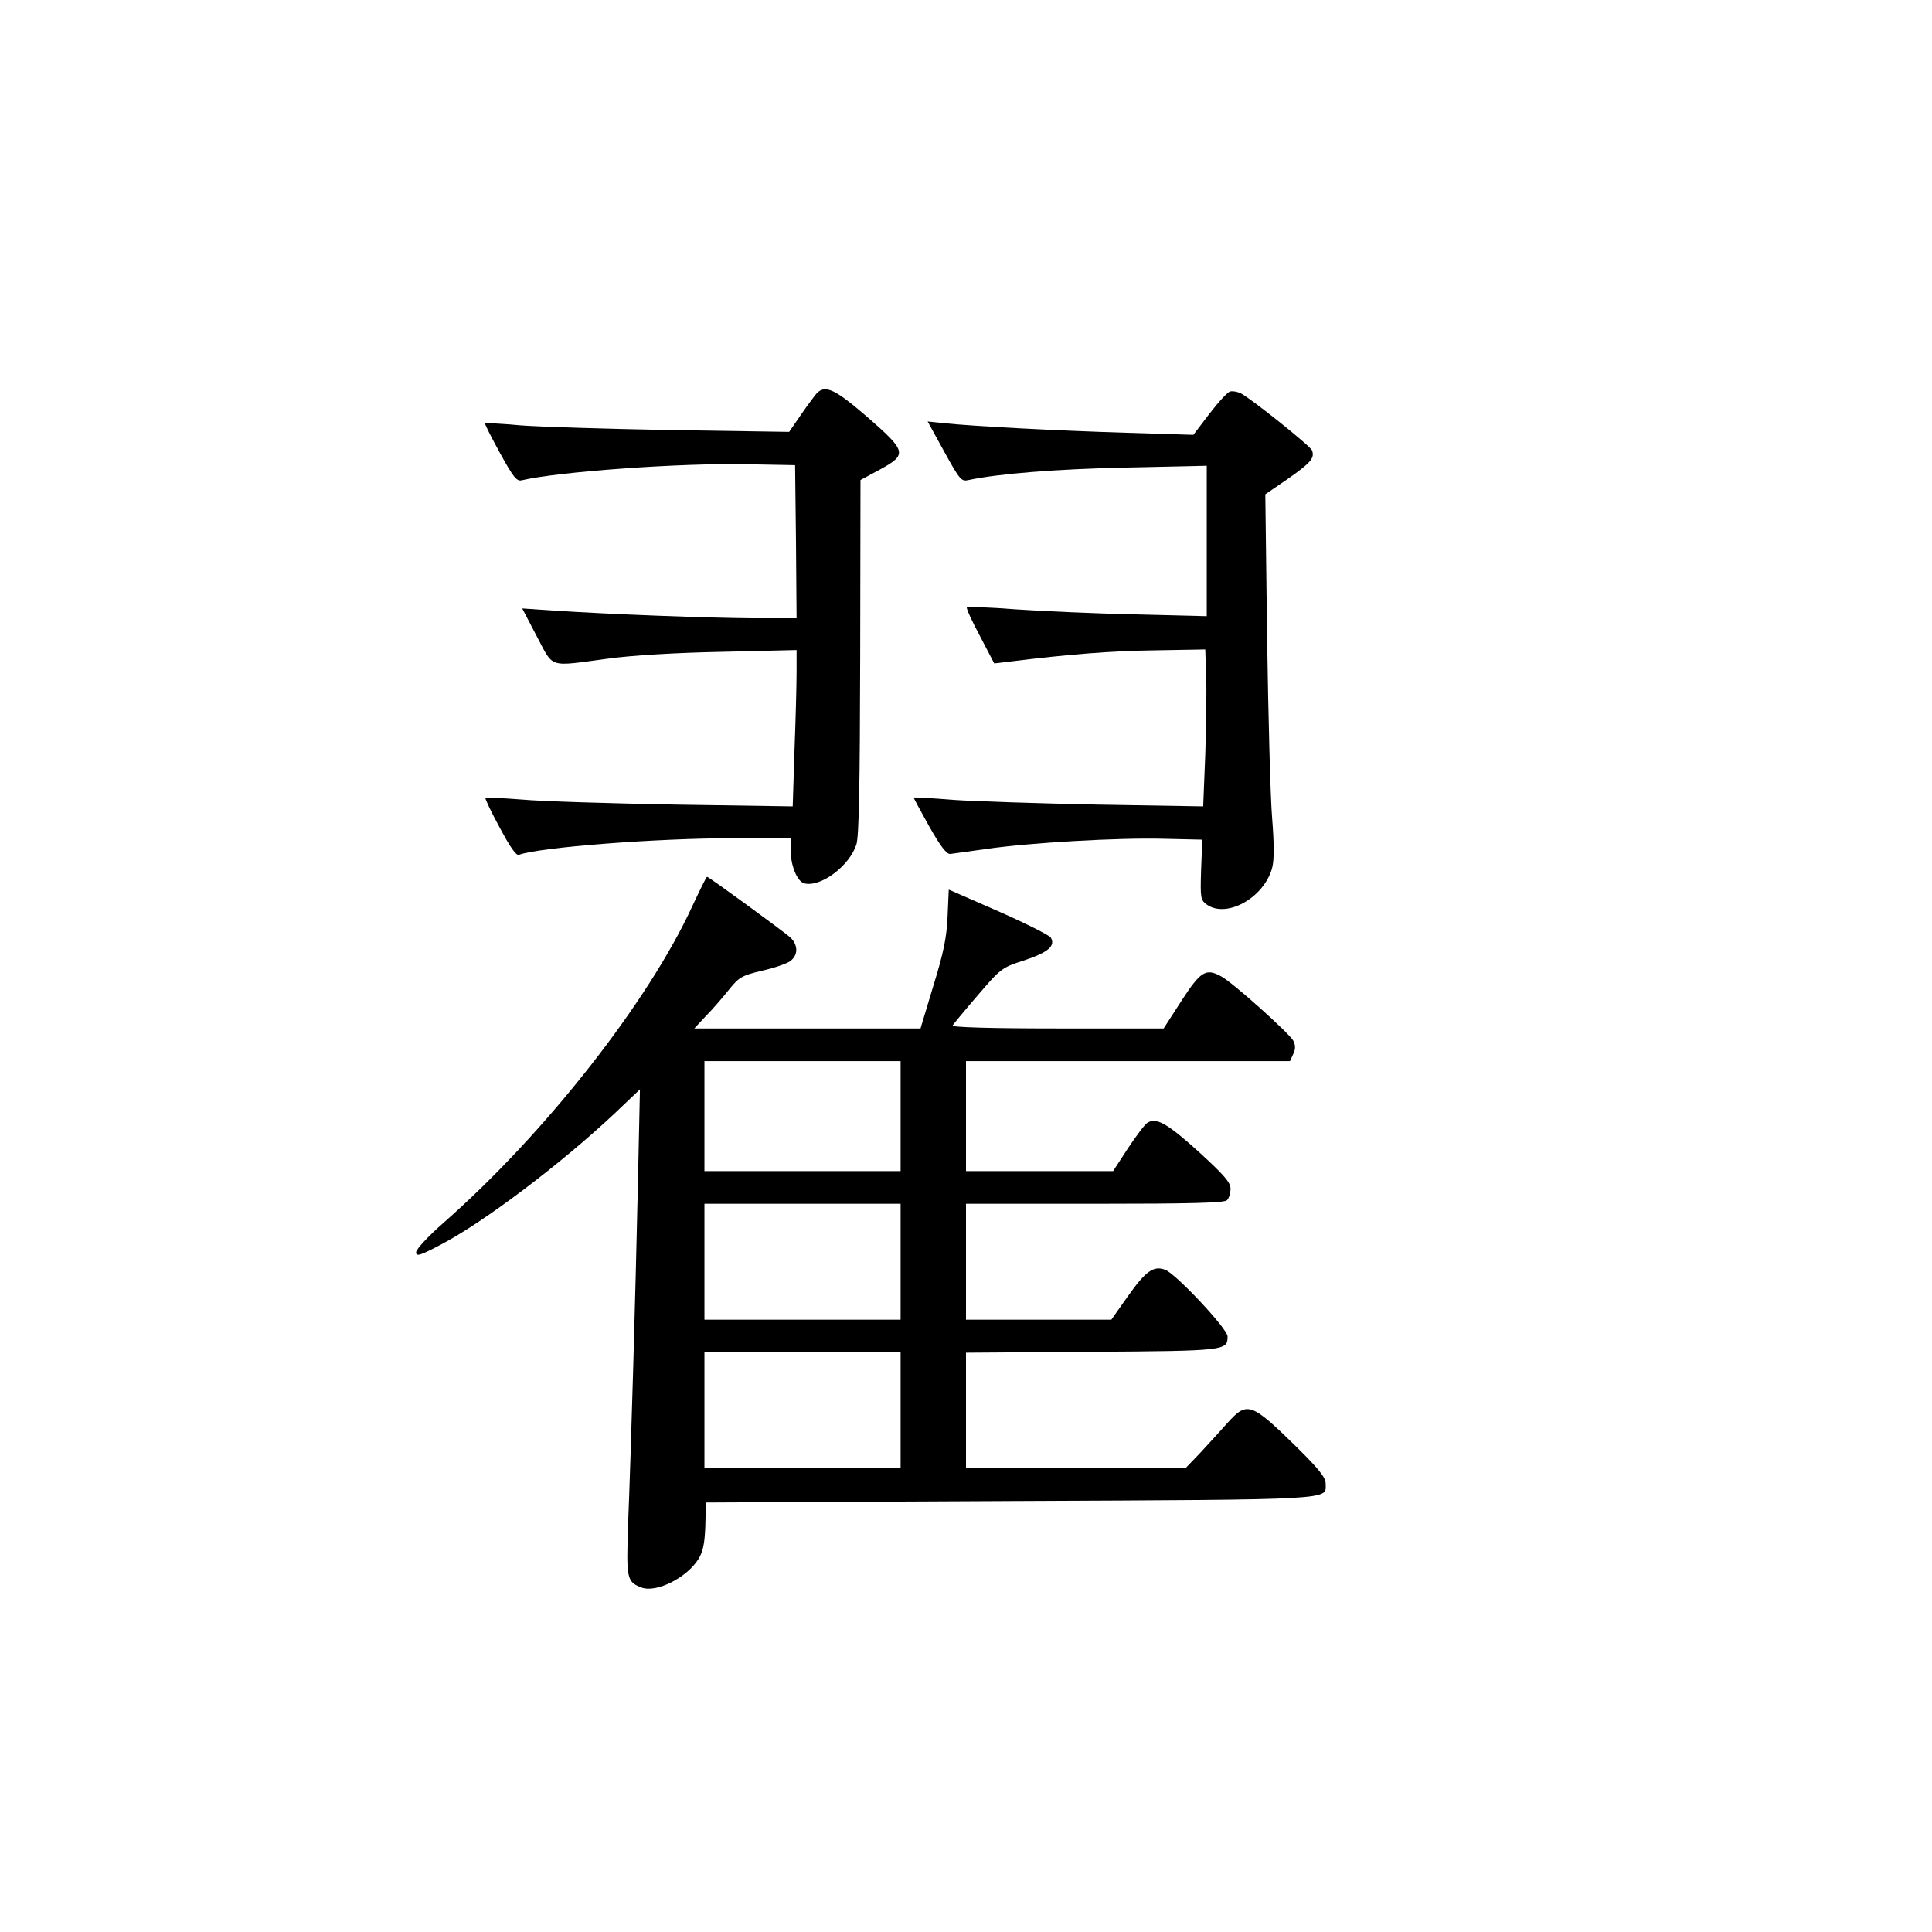
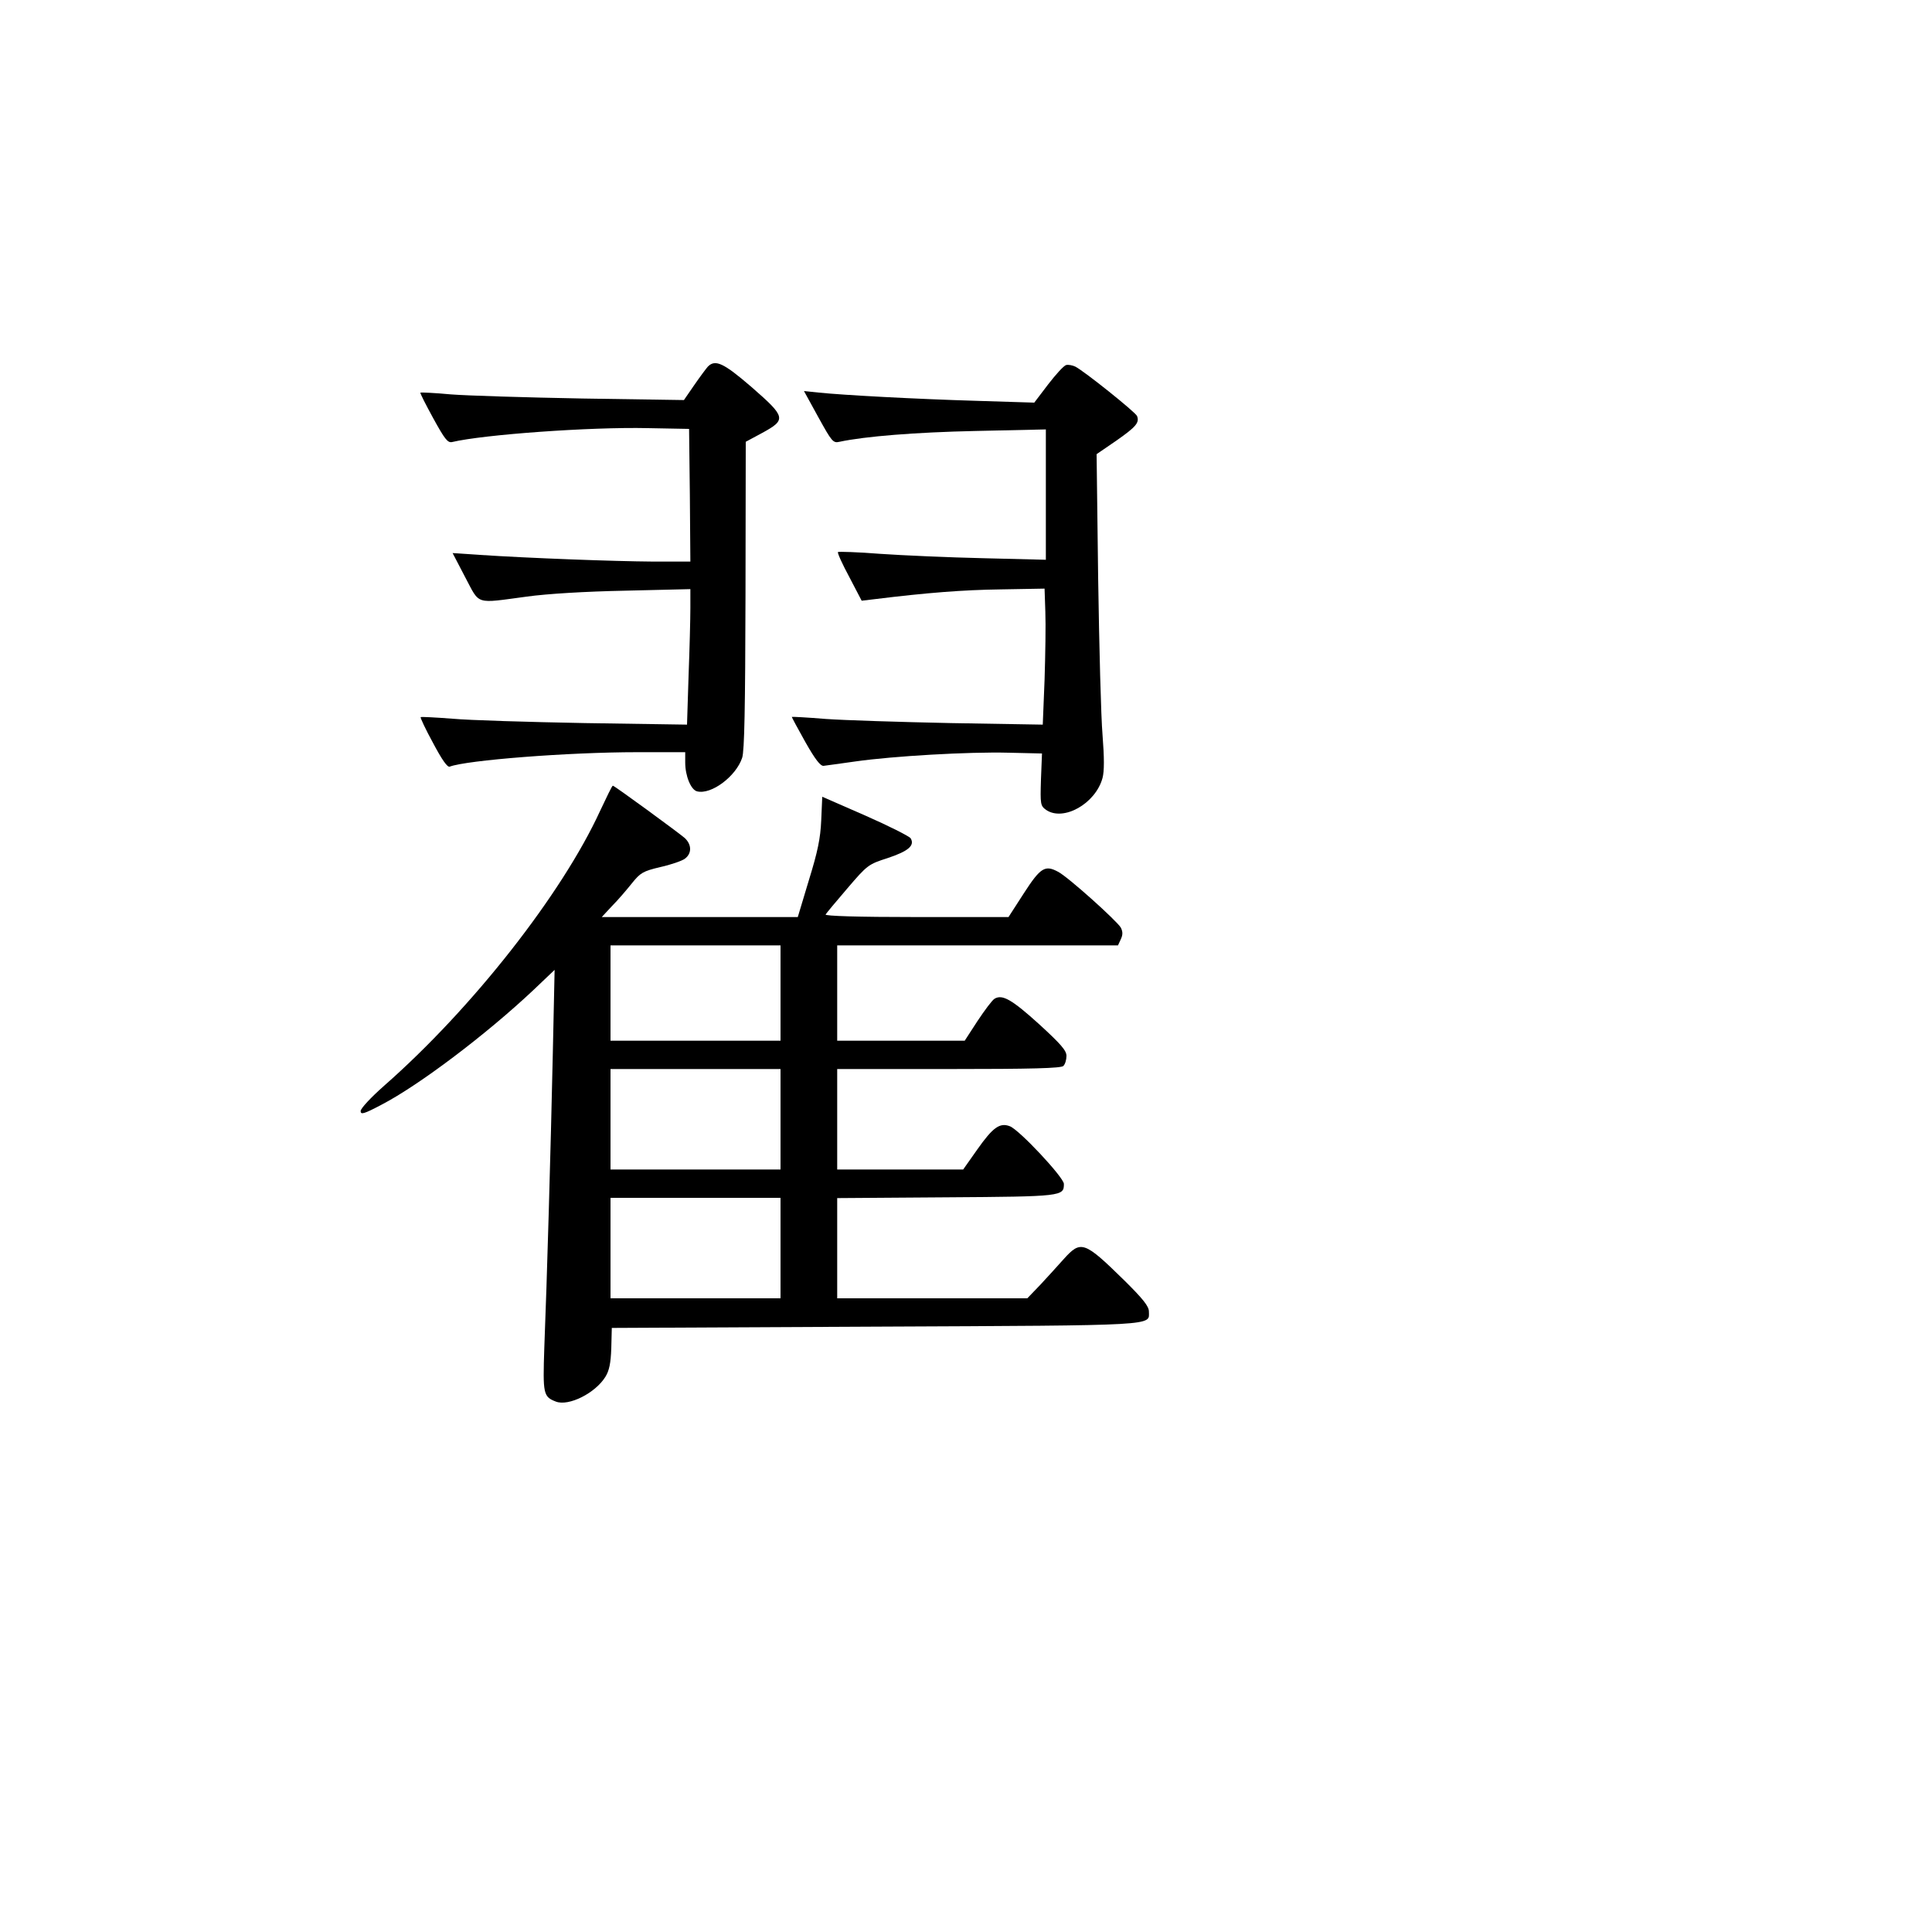
- <svg xmlns="http://www.w3.org/2000/svg" version="1.0" viewBox="-140 -100 650 650" preserveAspectRatio="xMidYMid meet">
+ <svg xmlns="http://www.w3.org/2000/svg" version="1.0" viewBox="-140 -110 750 750" preserveAspectRatio="xMidYMid meet">
  <g transform="translate(0,466) scale(0.1,-0.1)" fill="#000000" stroke="none">
    <path d="M1348 4337 c-7 -8 -31 -40 -53 -72 l-40 -58 -395 6 c-217 4 -447 11 -510 16 -63 6 -116 8 -118 7 -2 -2 21 -47 50 -100 44 -80 56 -96 73 -92 122 29 536 59 760 54 l160 -3 3 -257 2 -258 -147 0 c-148 1 -476 13 -672 26 l-104 7 49 -94 c58 -109 36 -102 239 -75 79 11 229 20 383 23 l252 6 0 -74 c0 -41 -3 -159 -7 -263 l-6 -189 -396 6 c-218 4 -450 11 -515 17 -66 5 -121 8 -123 6 -2 -2 19 -47 48 -100 35 -66 56 -96 65 -92 66 25 460 56 727 56 l187 0 0 -40 c0 -52 22 -106 46 -112 55 -14 151 58 175 130 9 26 12 196 13 631 l1 596 65 35 c93 51 91 61 -42 177 -109 94 -141 109 -170 80z" />
    <path d="M2739 4343 c-9 -2 -40 -36 -70 -75 l-54 -71 -225 7 c-236 7 -515 22 -612 32 l-57 6 56 -102 c52 -94 57 -101 82 -95 98 21 294 37 529 42 l272 6 0 -253 0 -253 -242 6 c-134 3 -314 11 -401 17 -87 7 -161 9 -164 7 -3 -3 17 -47 44 -97 l48 -92 50 6 c203 25 343 36 490 38 l170 3 3 -90 c2 -49 0 -168 -3 -264 l-7 -174 -357 6 c-196 4 -414 11 -485 16 -72 6 -131 9 -132 8 -1 -1 23 -45 52 -97 39 -69 59 -94 71 -93 10 1 65 9 123 17 147 21 441 38 595 34 l130 -3 -4 -101 c-3 -97 -2 -102 20 -118 67 -46 192 24 219 124 7 26 7 78 0 167 -6 70 -13 344 -17 609 l-6 481 76 52 c77 54 91 70 81 96 -6 15 -206 175 -240 192 -11 5 -26 8 -35 6z" />
    <path d="M930 2613 c-148 -323 -496 -767 -839 -1068 -51 -45 -91 -88 -91 -98 0 -15 12 -12 82 25 144 75 403 270 588 444 l83 79 -7 -325 c-8 -368 -23 -893 -33 -1142 -6 -180 -4 -190 45 -209 50 -19 153 33 192 96 15 24 21 53 23 111 l2 79 1026 5 c1111 5 1059 3 1059 59 0 20 -23 49 -97 122 -154 151 -167 155 -233 82 -24 -27 -65 -72 -92 -101 l-50 -52 -369 0 -369 0 0 195 0 194 423 3 c452 3 457 4 457 52 0 25 -174 211 -210 224 -39 15 -66 -5 -126 -90 l-55 -78 -245 0 -244 0 0 195 0 195 433 0 c323 0 436 3 445 12 7 7 12 24 12 39 0 21 -22 46 -106 123 -106 96 -143 117 -173 99 -9 -5 -38 -44 -66 -86 l-50 -77 -247 0 -248 0 0 185 0 185 545 0 545 0 11 24 c8 17 8 29 0 45 -15 26 -206 198 -244 217 -50 27 -68 16 -132 -83 l-60 -93 -358 0 c-227 0 -356 4 -352 10 3 5 41 51 85 102 77 90 81 93 156 117 81 27 106 49 89 77 -6 8 -85 48 -176 88 l-167 73 -4 -91 c-3 -71 -14 -123 -48 -233 l-43 -143 -381 0 -380 0 40 43 c23 23 57 63 77 88 33 41 43 47 110 63 41 9 84 24 95 32 28 20 28 55 0 81 -27 23 -273 203 -279 203 -3 0 -24 -44 -49 -97z m700 -708 l0 -185 -330 0 -330 0 0 185 0 185 330 0 330 0 0 -185z m0 -490 l0 -195 -330 0 -330 0 0 195 0 195 330 0 330 0 0 -195z m0 -500 l0 -195 -330 0 -330 0 0 195 0 195 330 0 330 0 0 -195z" />
  </g>
</svg>
